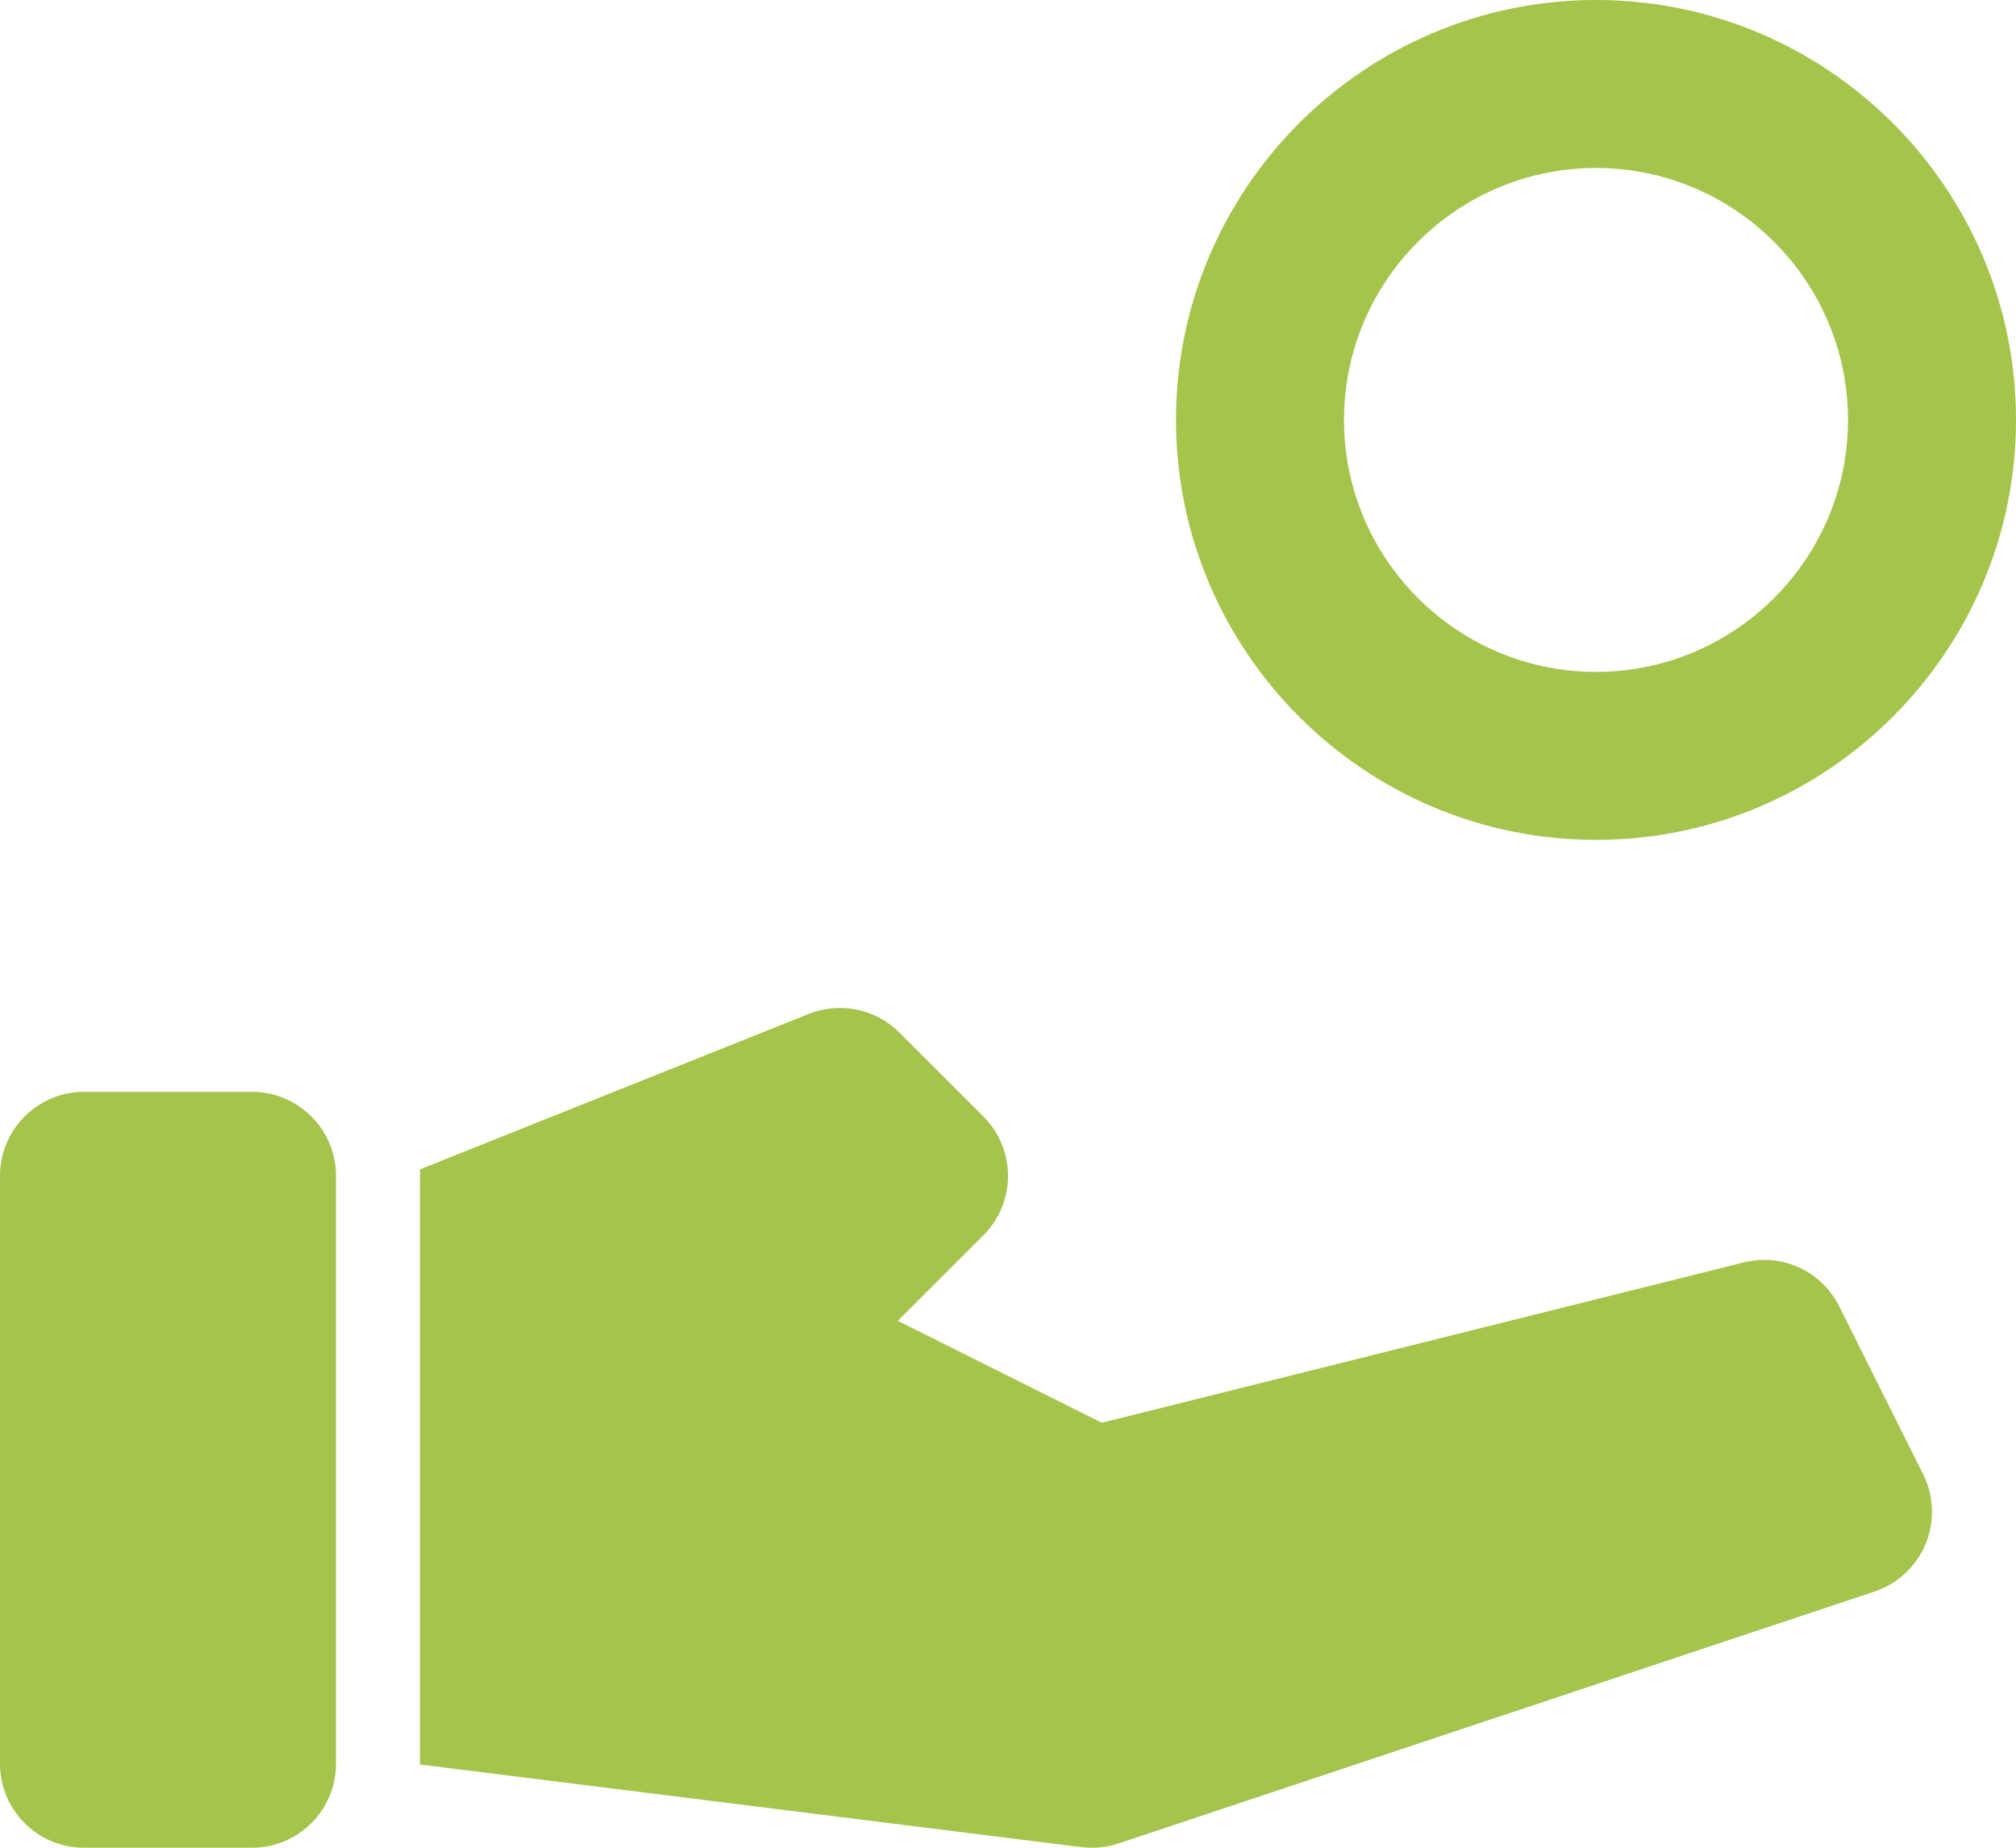
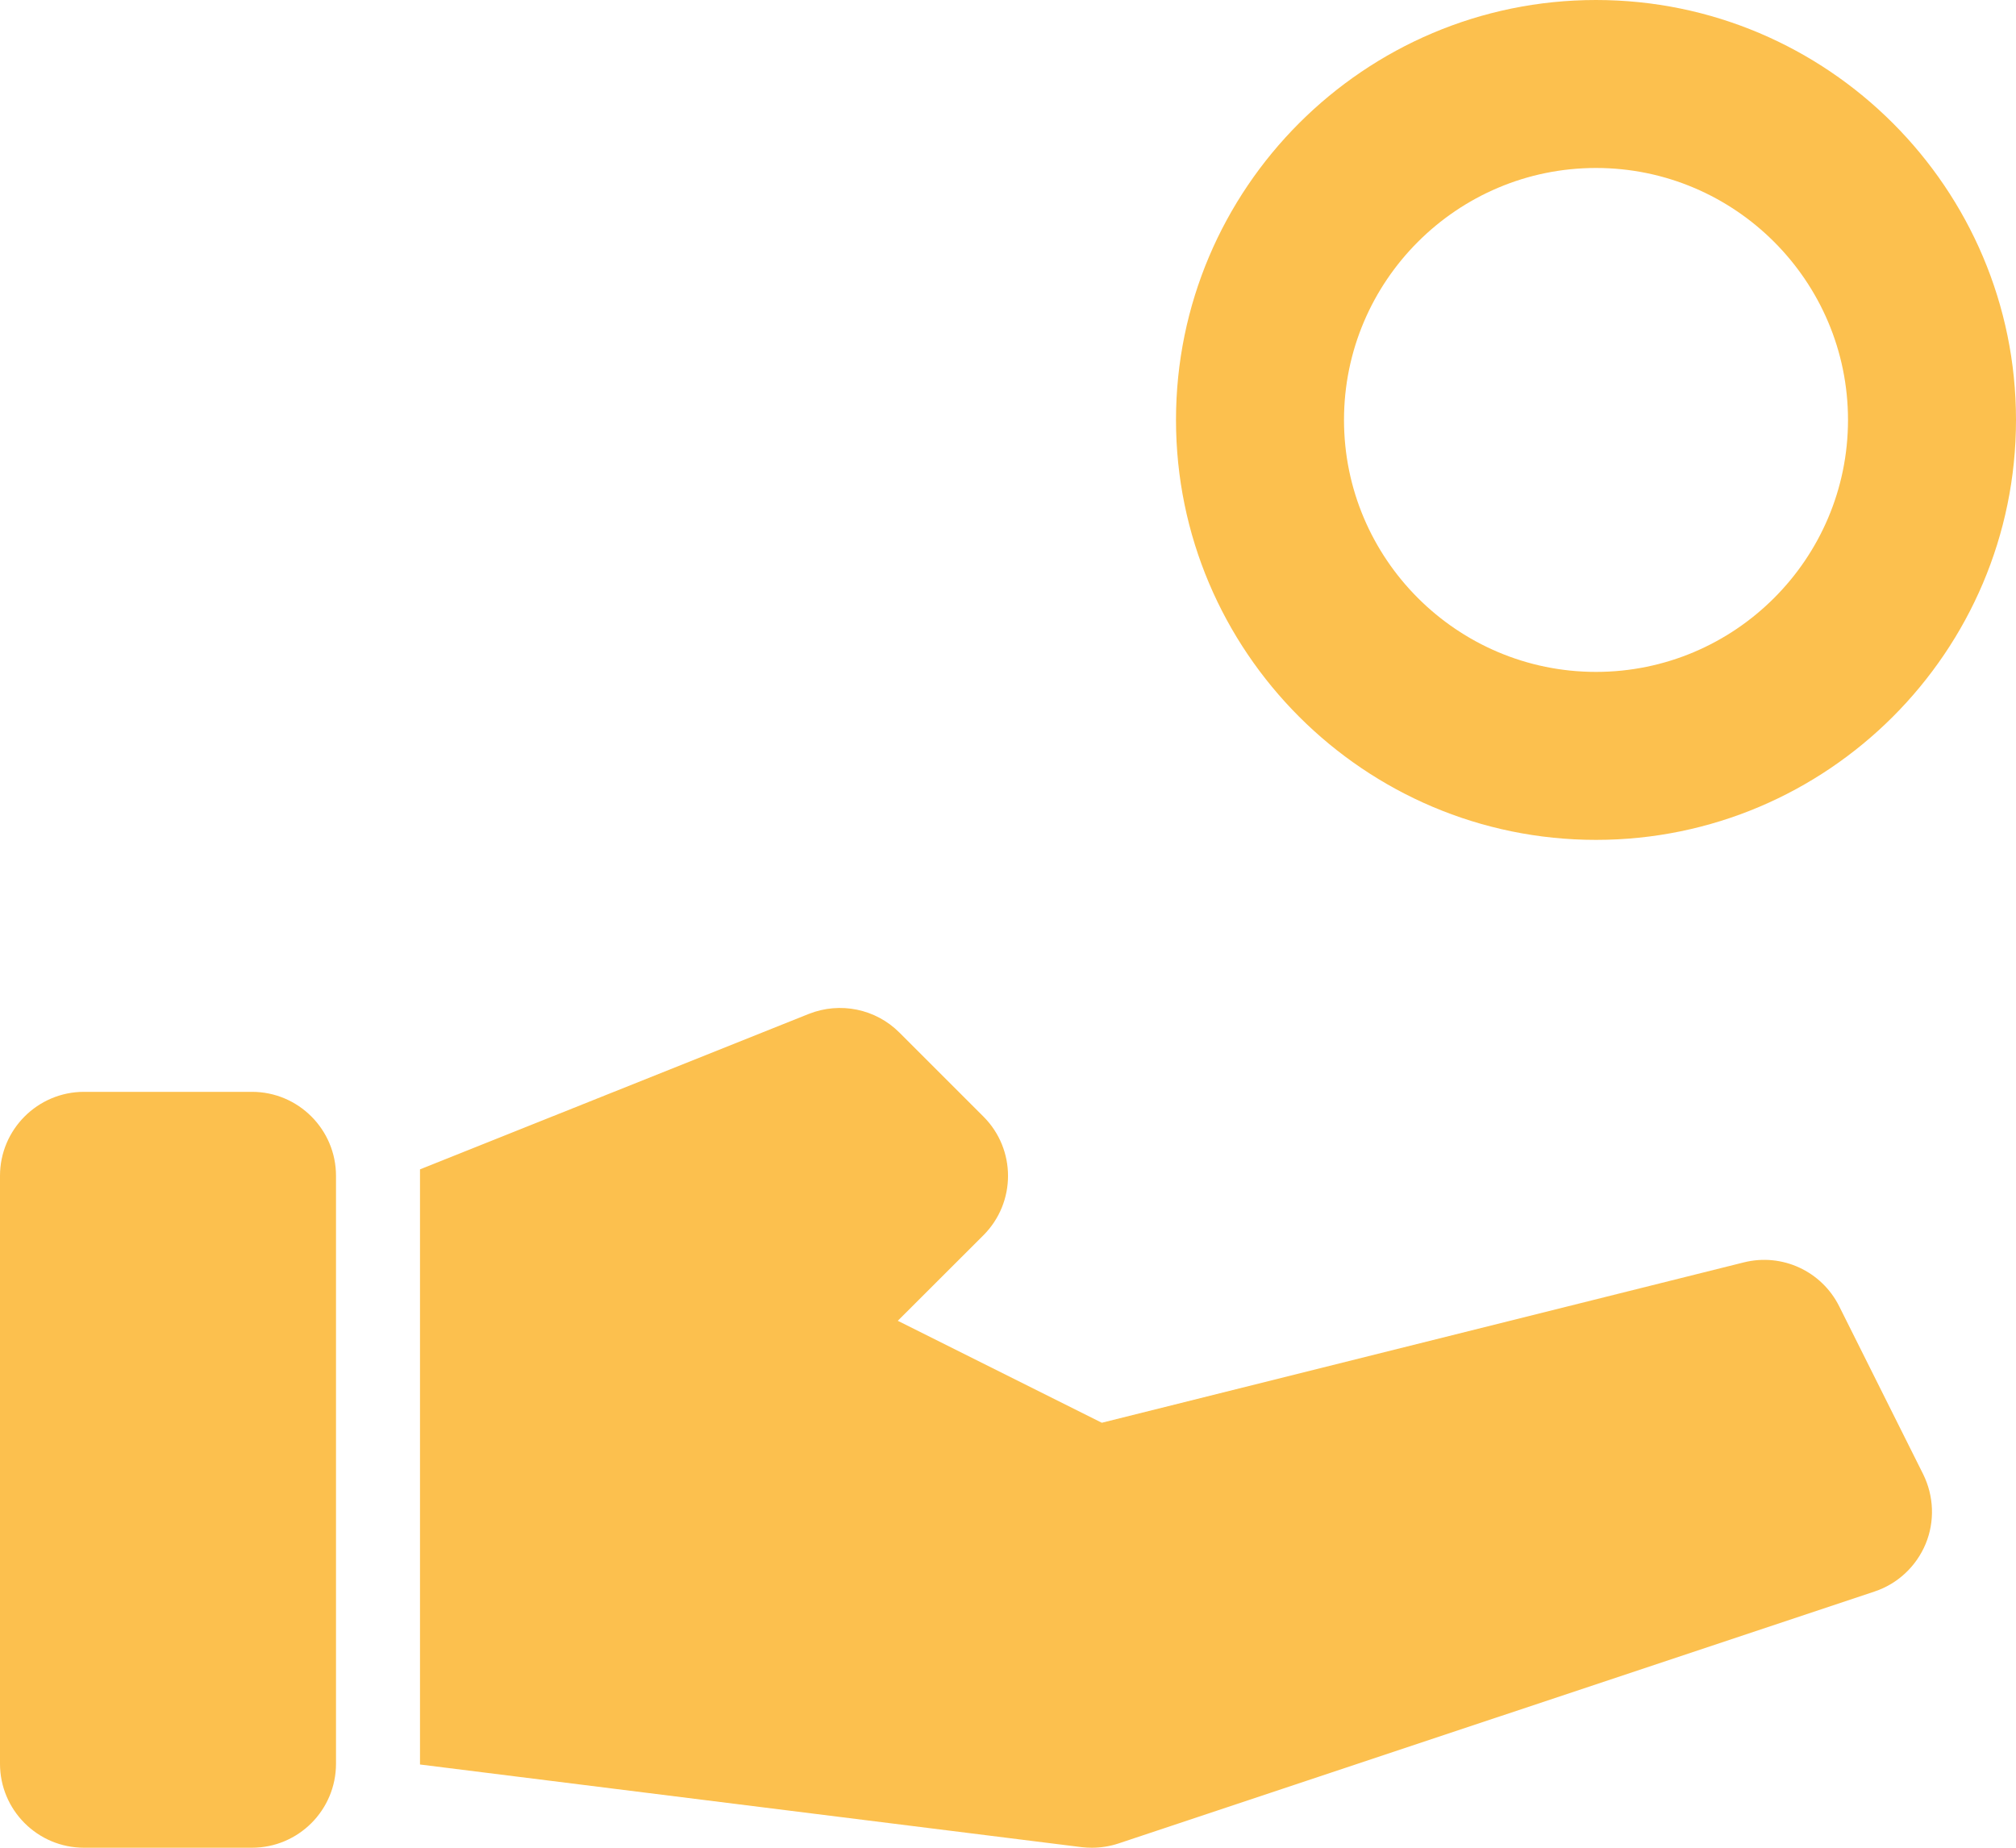
<svg xmlns="http://www.w3.org/2000/svg" width="24px" height="22px" viewBox="0 0 24 22" version="1.1">
  <defs />
  <g id="Page-1" stroke="none" stroke-width="1" fill="none" fill-rule="evenodd">
-     <g id="Rensource_Landing_V1a" transform="translate(-322, -2025)" fill="#A5C44C">
+     <g id="Rensource_Landing_V1a" transform="translate(-322, -2025)" fill="#fcc04e">
      <g id="Group-10" transform="translate(160, 1997)">
        <g id="Group-33" transform="translate(135, 0)">
          <g id="Fill-1263-+-Fill-1264-+-Fill-1265" transform="translate(27, 28)">
            <path d="M19,2 C20.654,2 22,3.346 22,5 C22,6.654 20.654,8 19,8 C17.346,8 16,6.654 16,5 C16,3.346 17.346,2 19,2 M19,10 C21.757,10 24,7.757 24,5 C24,2.243 21.757,0 19,0 C16.243,0 14,2.243 14,5 C14,7.757 16.243,10 19,10 Z M21.895,15.553 C21.686,15.135 21.215,14.916 20.758,15.031 L13.117,16.94 L10.688,15.726 L11.707,14.708 C12.098,14.317 12.098,13.684 11.707,13.294 L10.707,12.294 C10.424,12.011 10.001,11.925 9.629,12.072 L5,13.923 L5,21.009 L12.876,21.993 C12.916,21.998 12.959,22 12.999,22 C13.107,22 13.213,21.983 13.316,21.949 L22.317,18.949 C22.591,18.858 22.812,18.651 22.924,18.383 C23.035,18.115 23.023,17.812 22.895,17.553 L21.895,15.553 Z M3,13 L1,13 C0.448,13 0,13.449 0,14 L0,21 C0,21.552 0.448,22 1,22 L3,22 C3.552,22 4,21.552 4,21 L4,14 C4,13.449 3.552,13 3,13 Z" id="icons/icn-giving-hand" />
          </g>
        </g>
      </g>
    </g>
  </g>
</svg>
